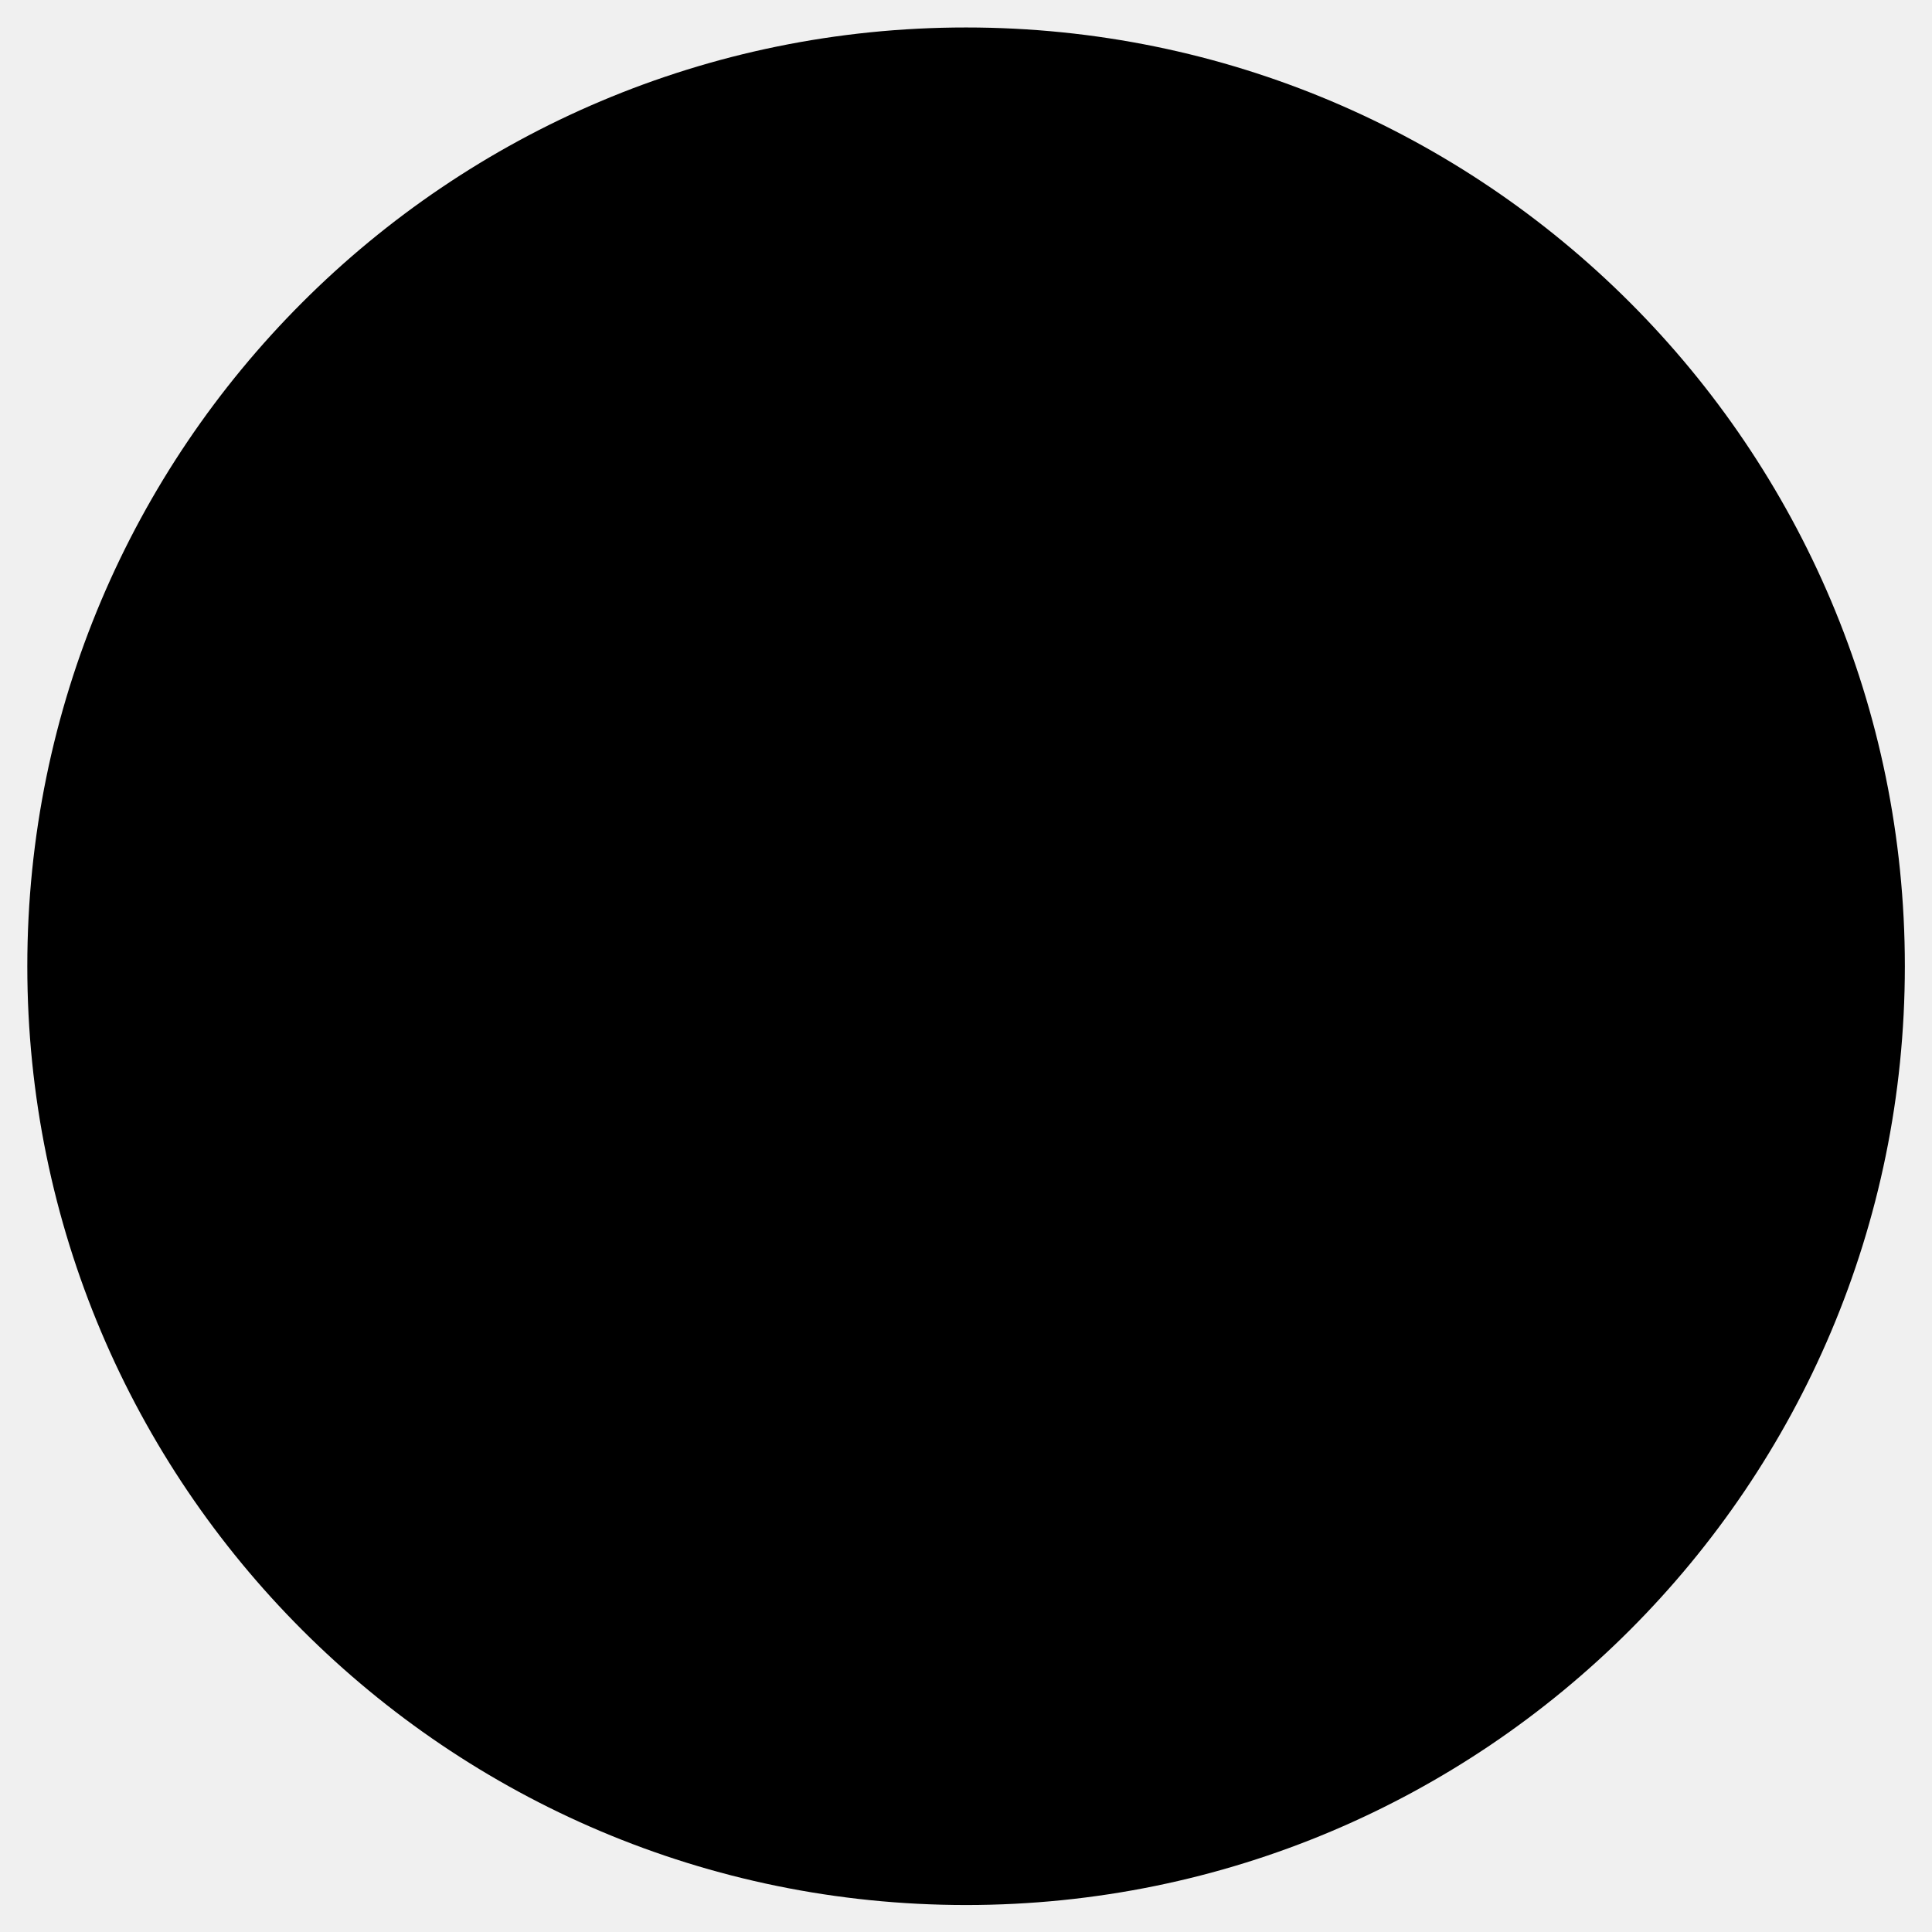
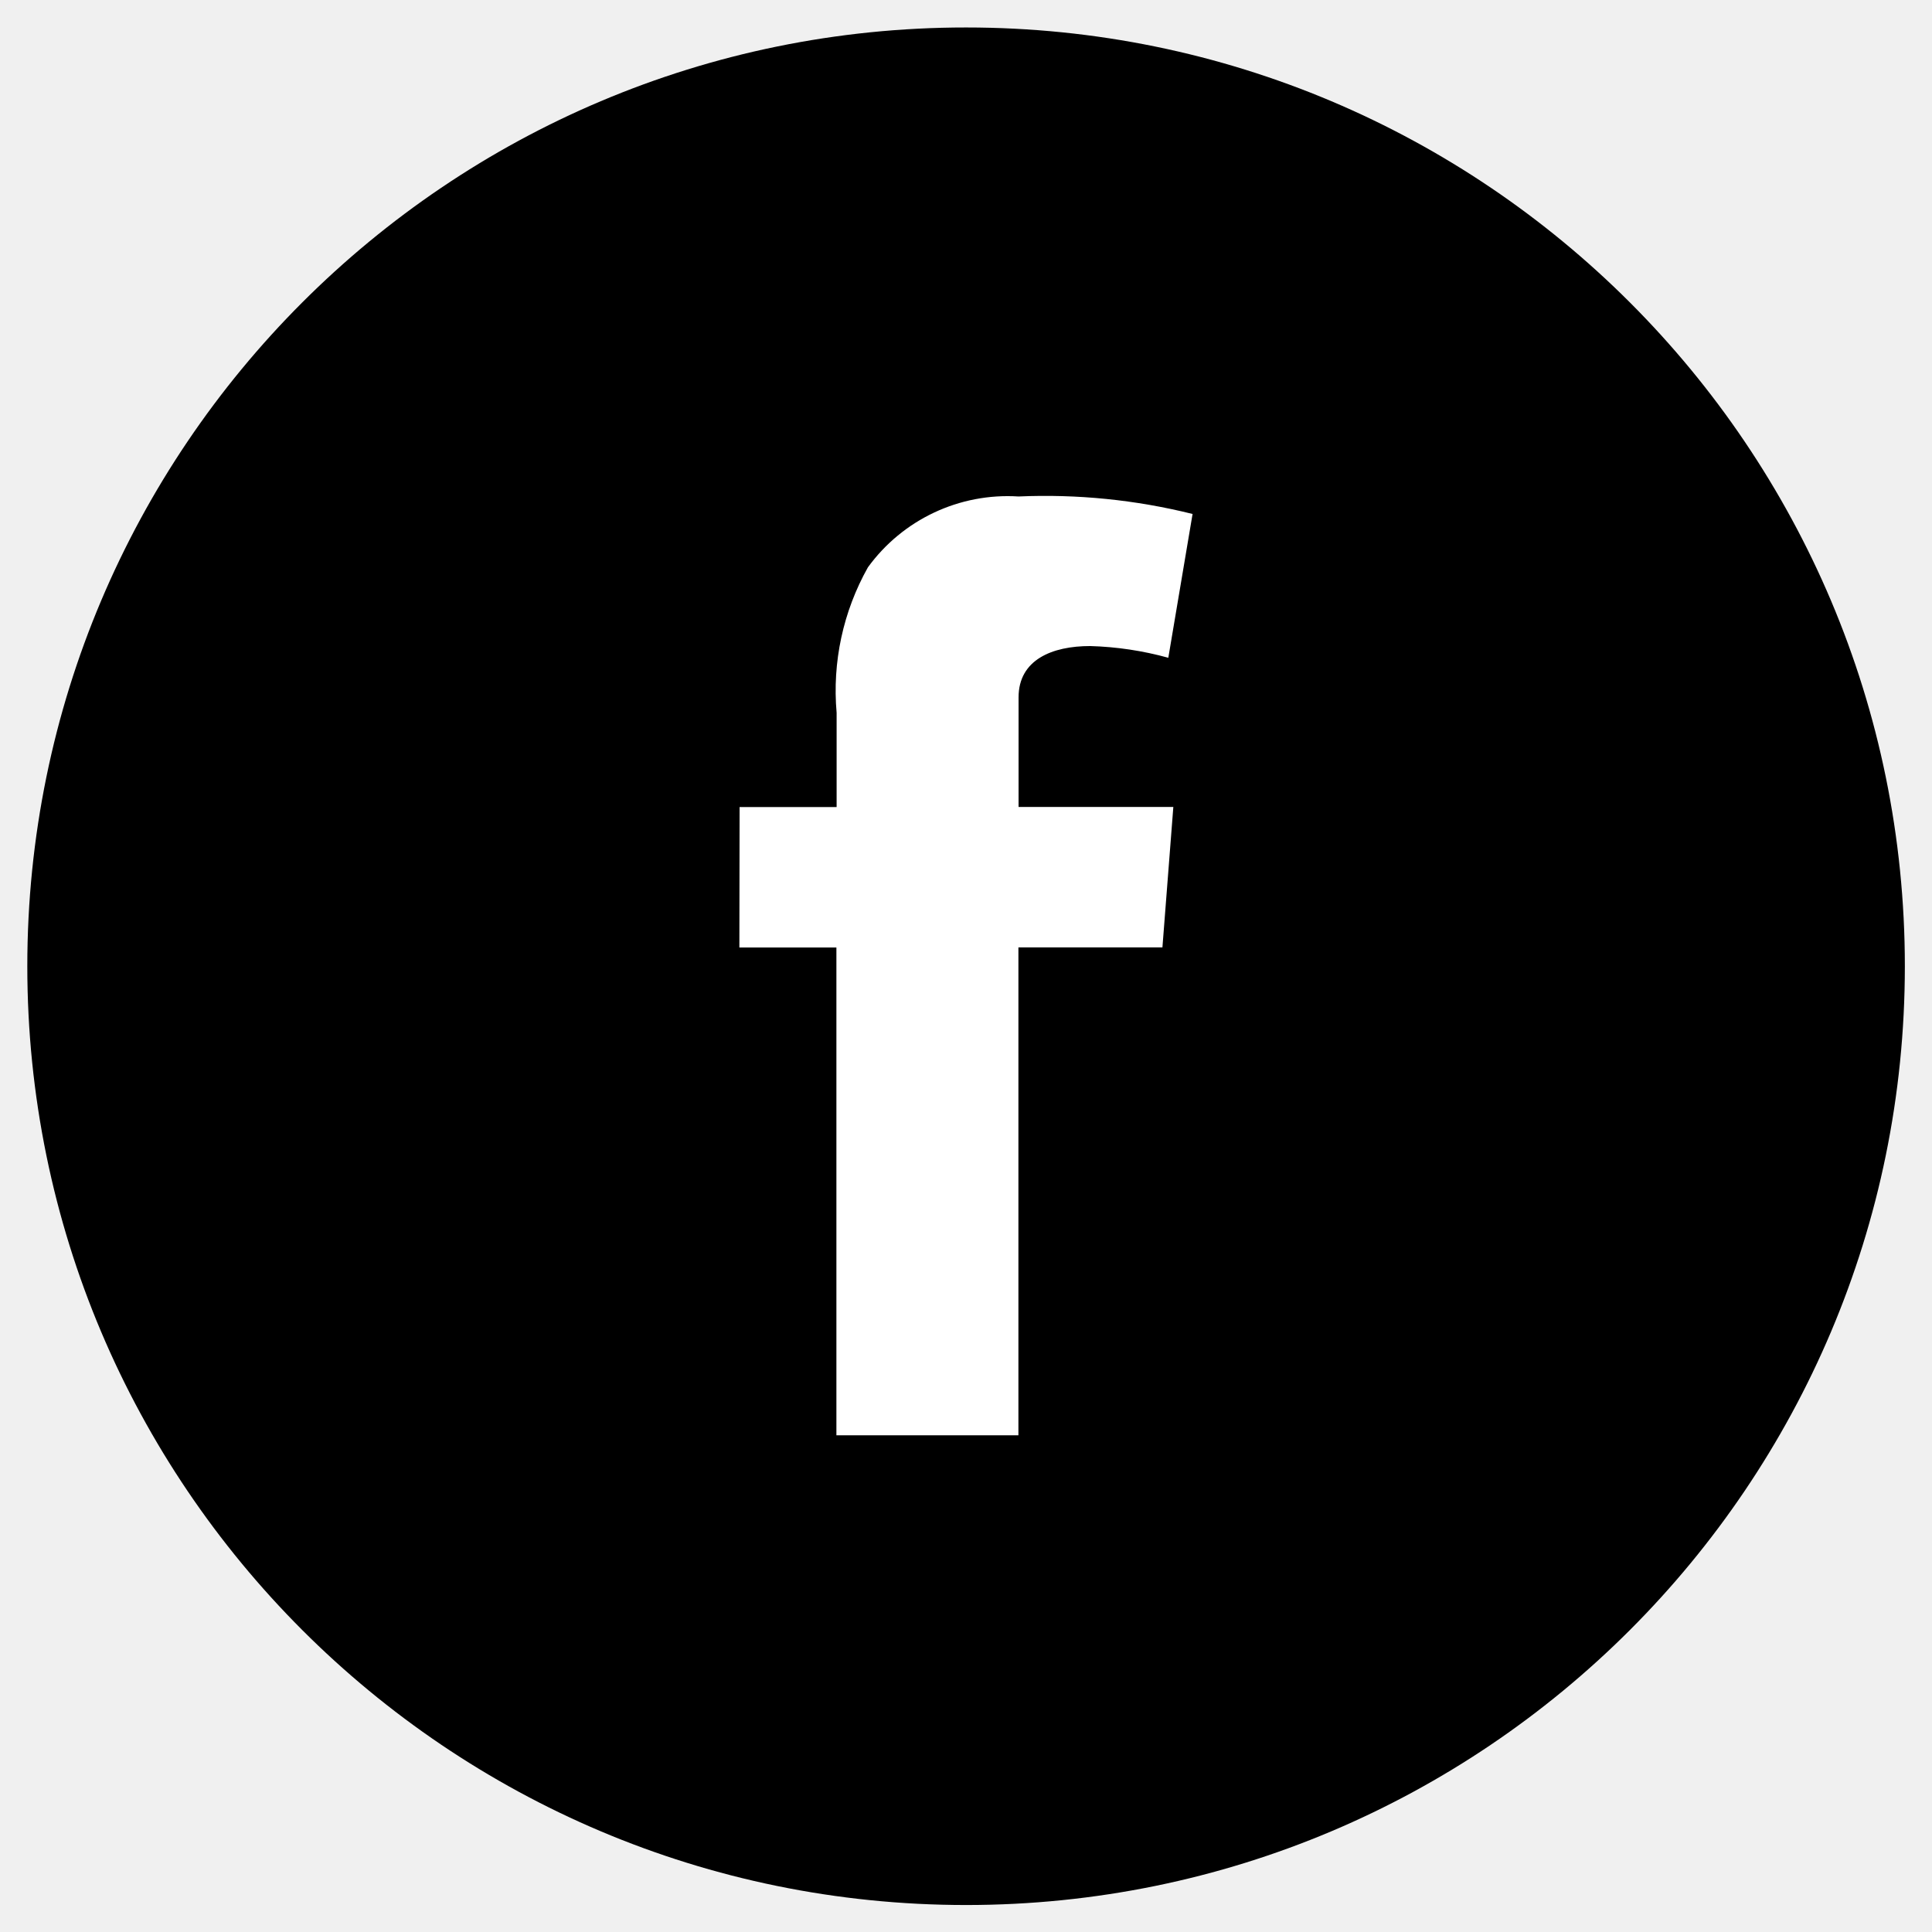
<svg xmlns="http://www.w3.org/2000/svg" width="35.443" height="35.443" viewBox="0 0 35.443 35.443">
-   <path id="Path_3" data-name="Path 3" d="M888.965,36.6a17.222,17.222,0,1,0-17.221-17.222A17.222,17.222,0,0,0,888.965,36.6" transform="translate(-871.243 -1.652)" stroke="rgba(0,0,0,0)" stroke-miterlimit="10" stroke-width="1" />
+   <g id="Group_197" data-name="Group 197" transform="translate(-1181.115 -63.111)">
+     <path id="Path_3" data-name="Path 3" d="M888.965,36.6a17.222,17.222,0,1,0-17.221-17.222A17.222,17.222,0,0,0,888.965,36.6" transform="translate(309.872 61.459)" stroke="rgba(0,0,0,0)" stroke-miterlimit="10" stroke-width="1" />
+     <path id="Path_4" data-name="Path 4" d="M896.024,23.846h1.78v-1.73a4.617,4.617,0,0,1,.574-2.668,3.168,3.168,0,0,1,2.763-1.3,11.182,11.182,0,0,1,3.193.321l-.445,2.638a6.011,6.011,0,0,0-1.434-.215c-.693,0-1.313.248-1.313.941v2.011h2.839l-.2,2.576h-2.642v8.951H897.8V26.422h-1.78Z" transform="translate(298.659 54.071)" fill="#fff" stroke="rgba(0,0,0,0)" stroke-miterlimit="10" stroke-width="1" />
+   </g>
</svg>
